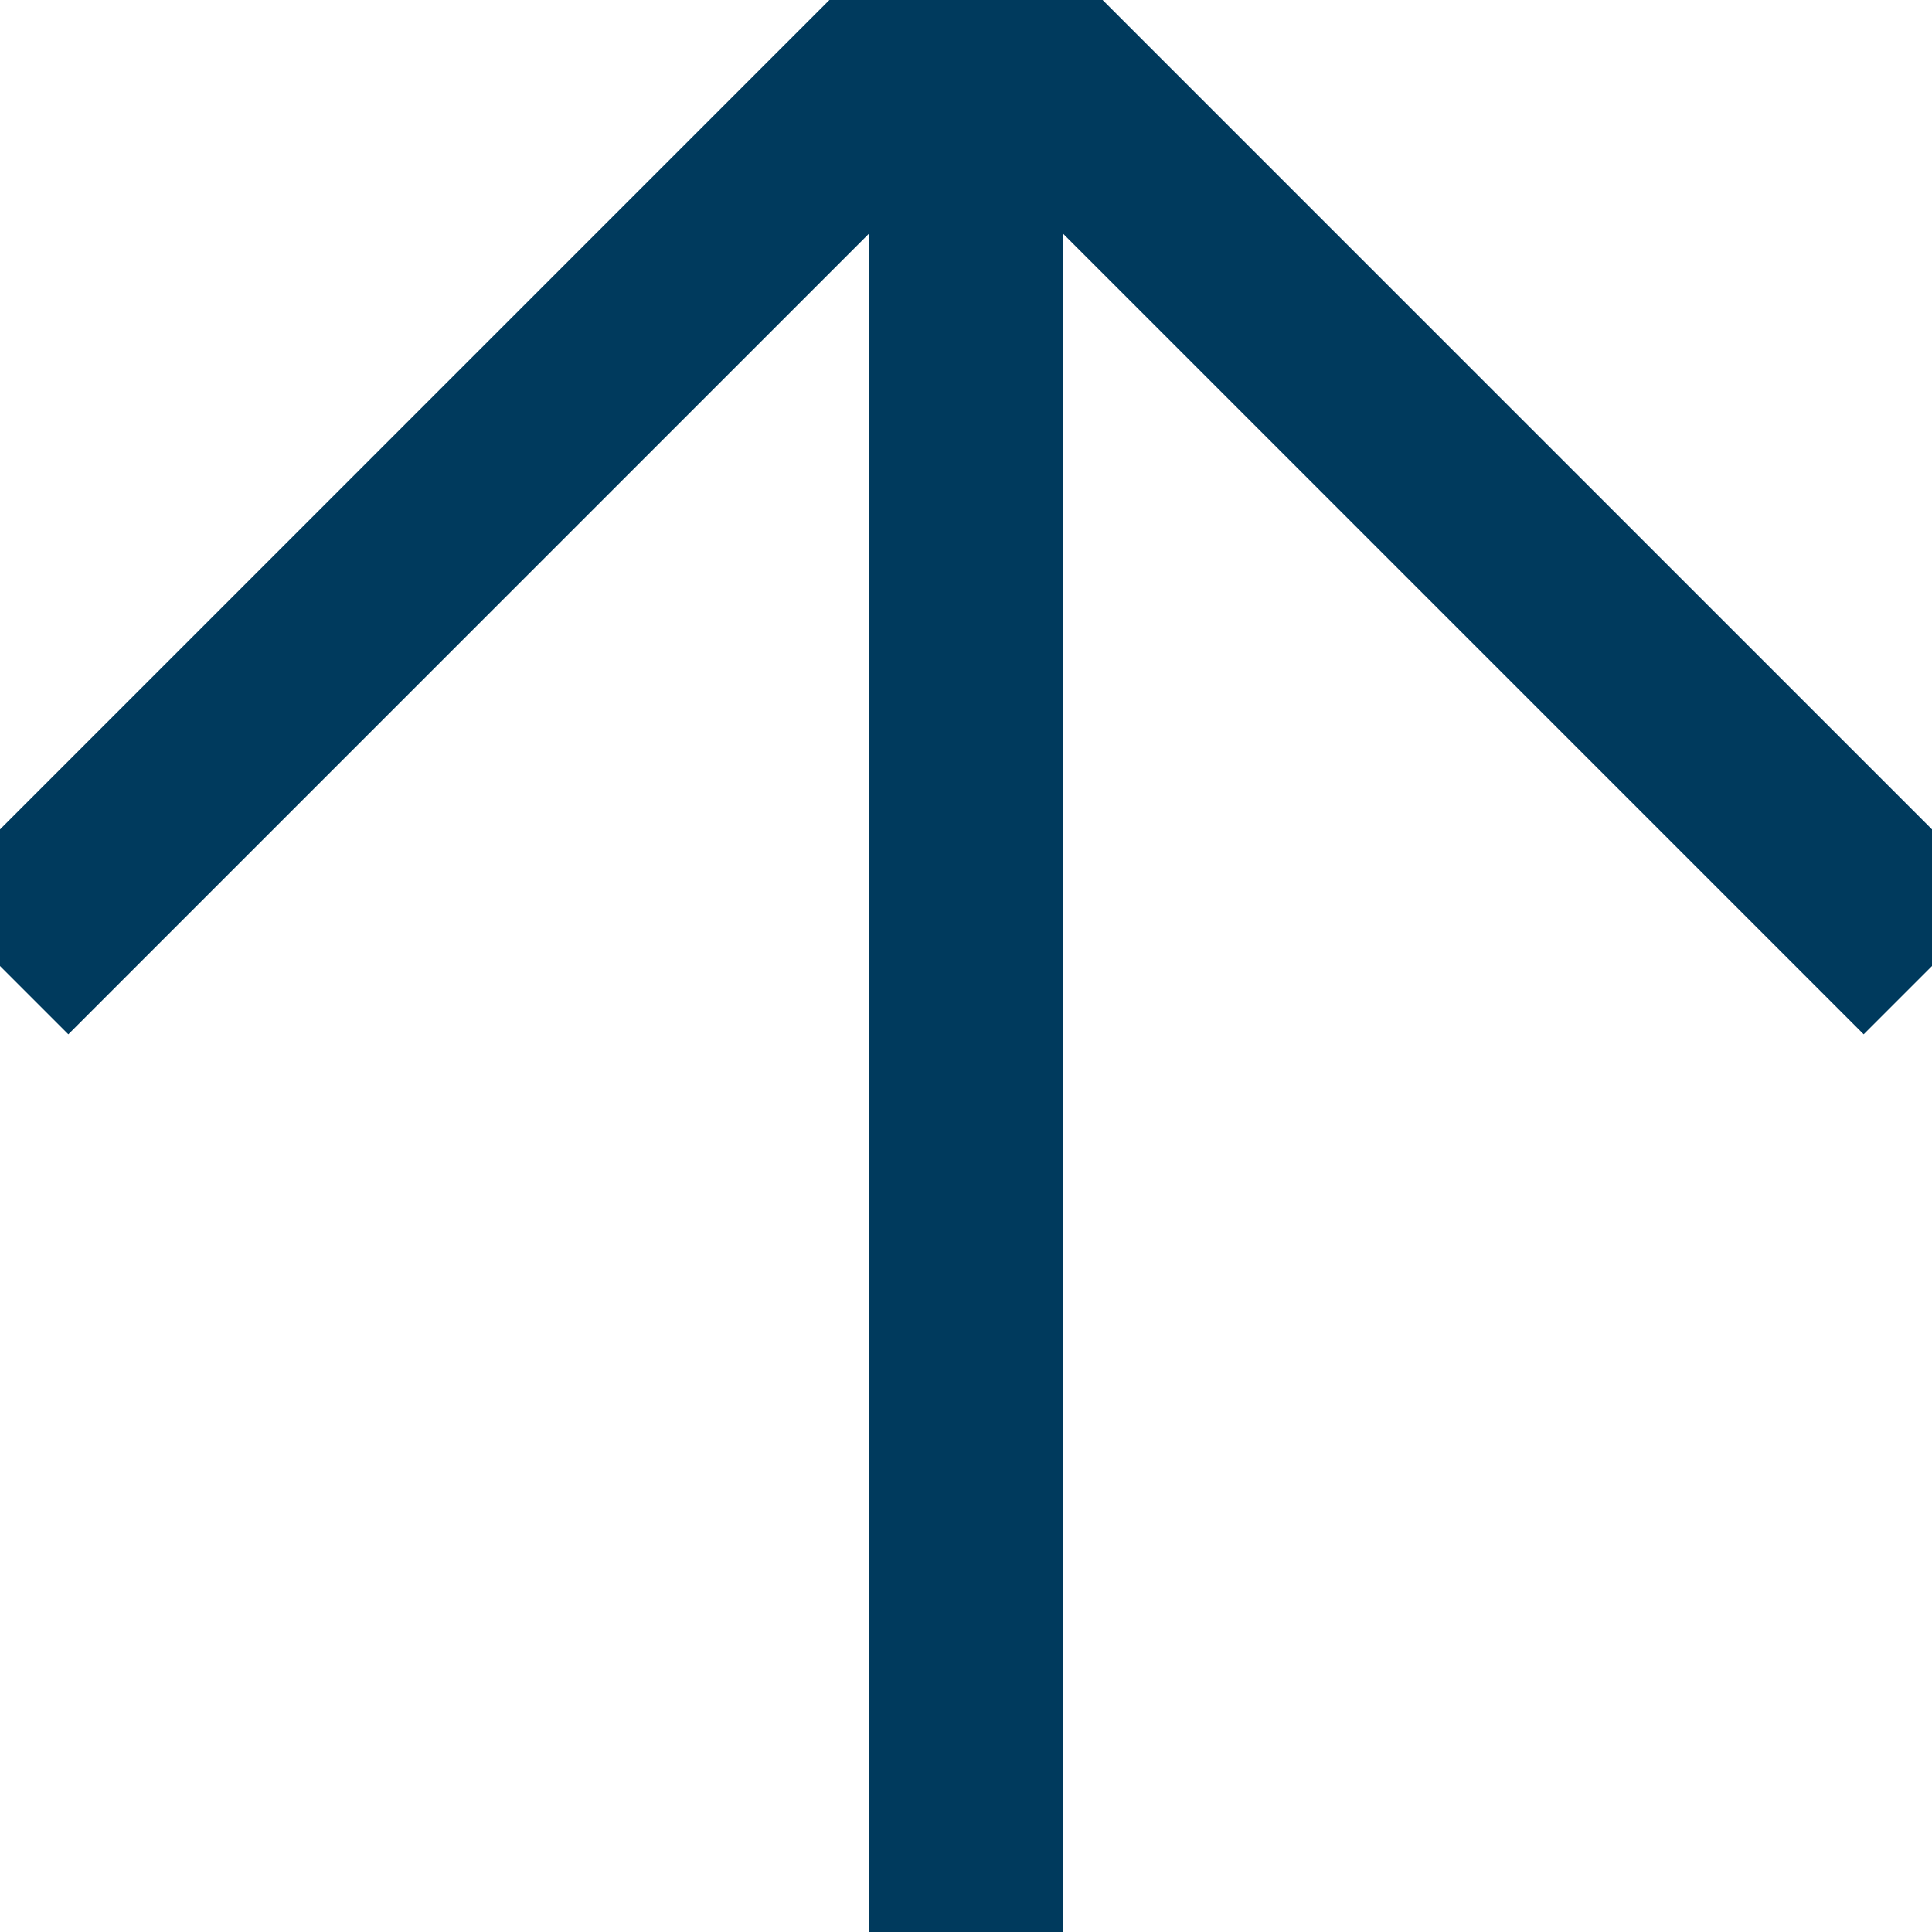
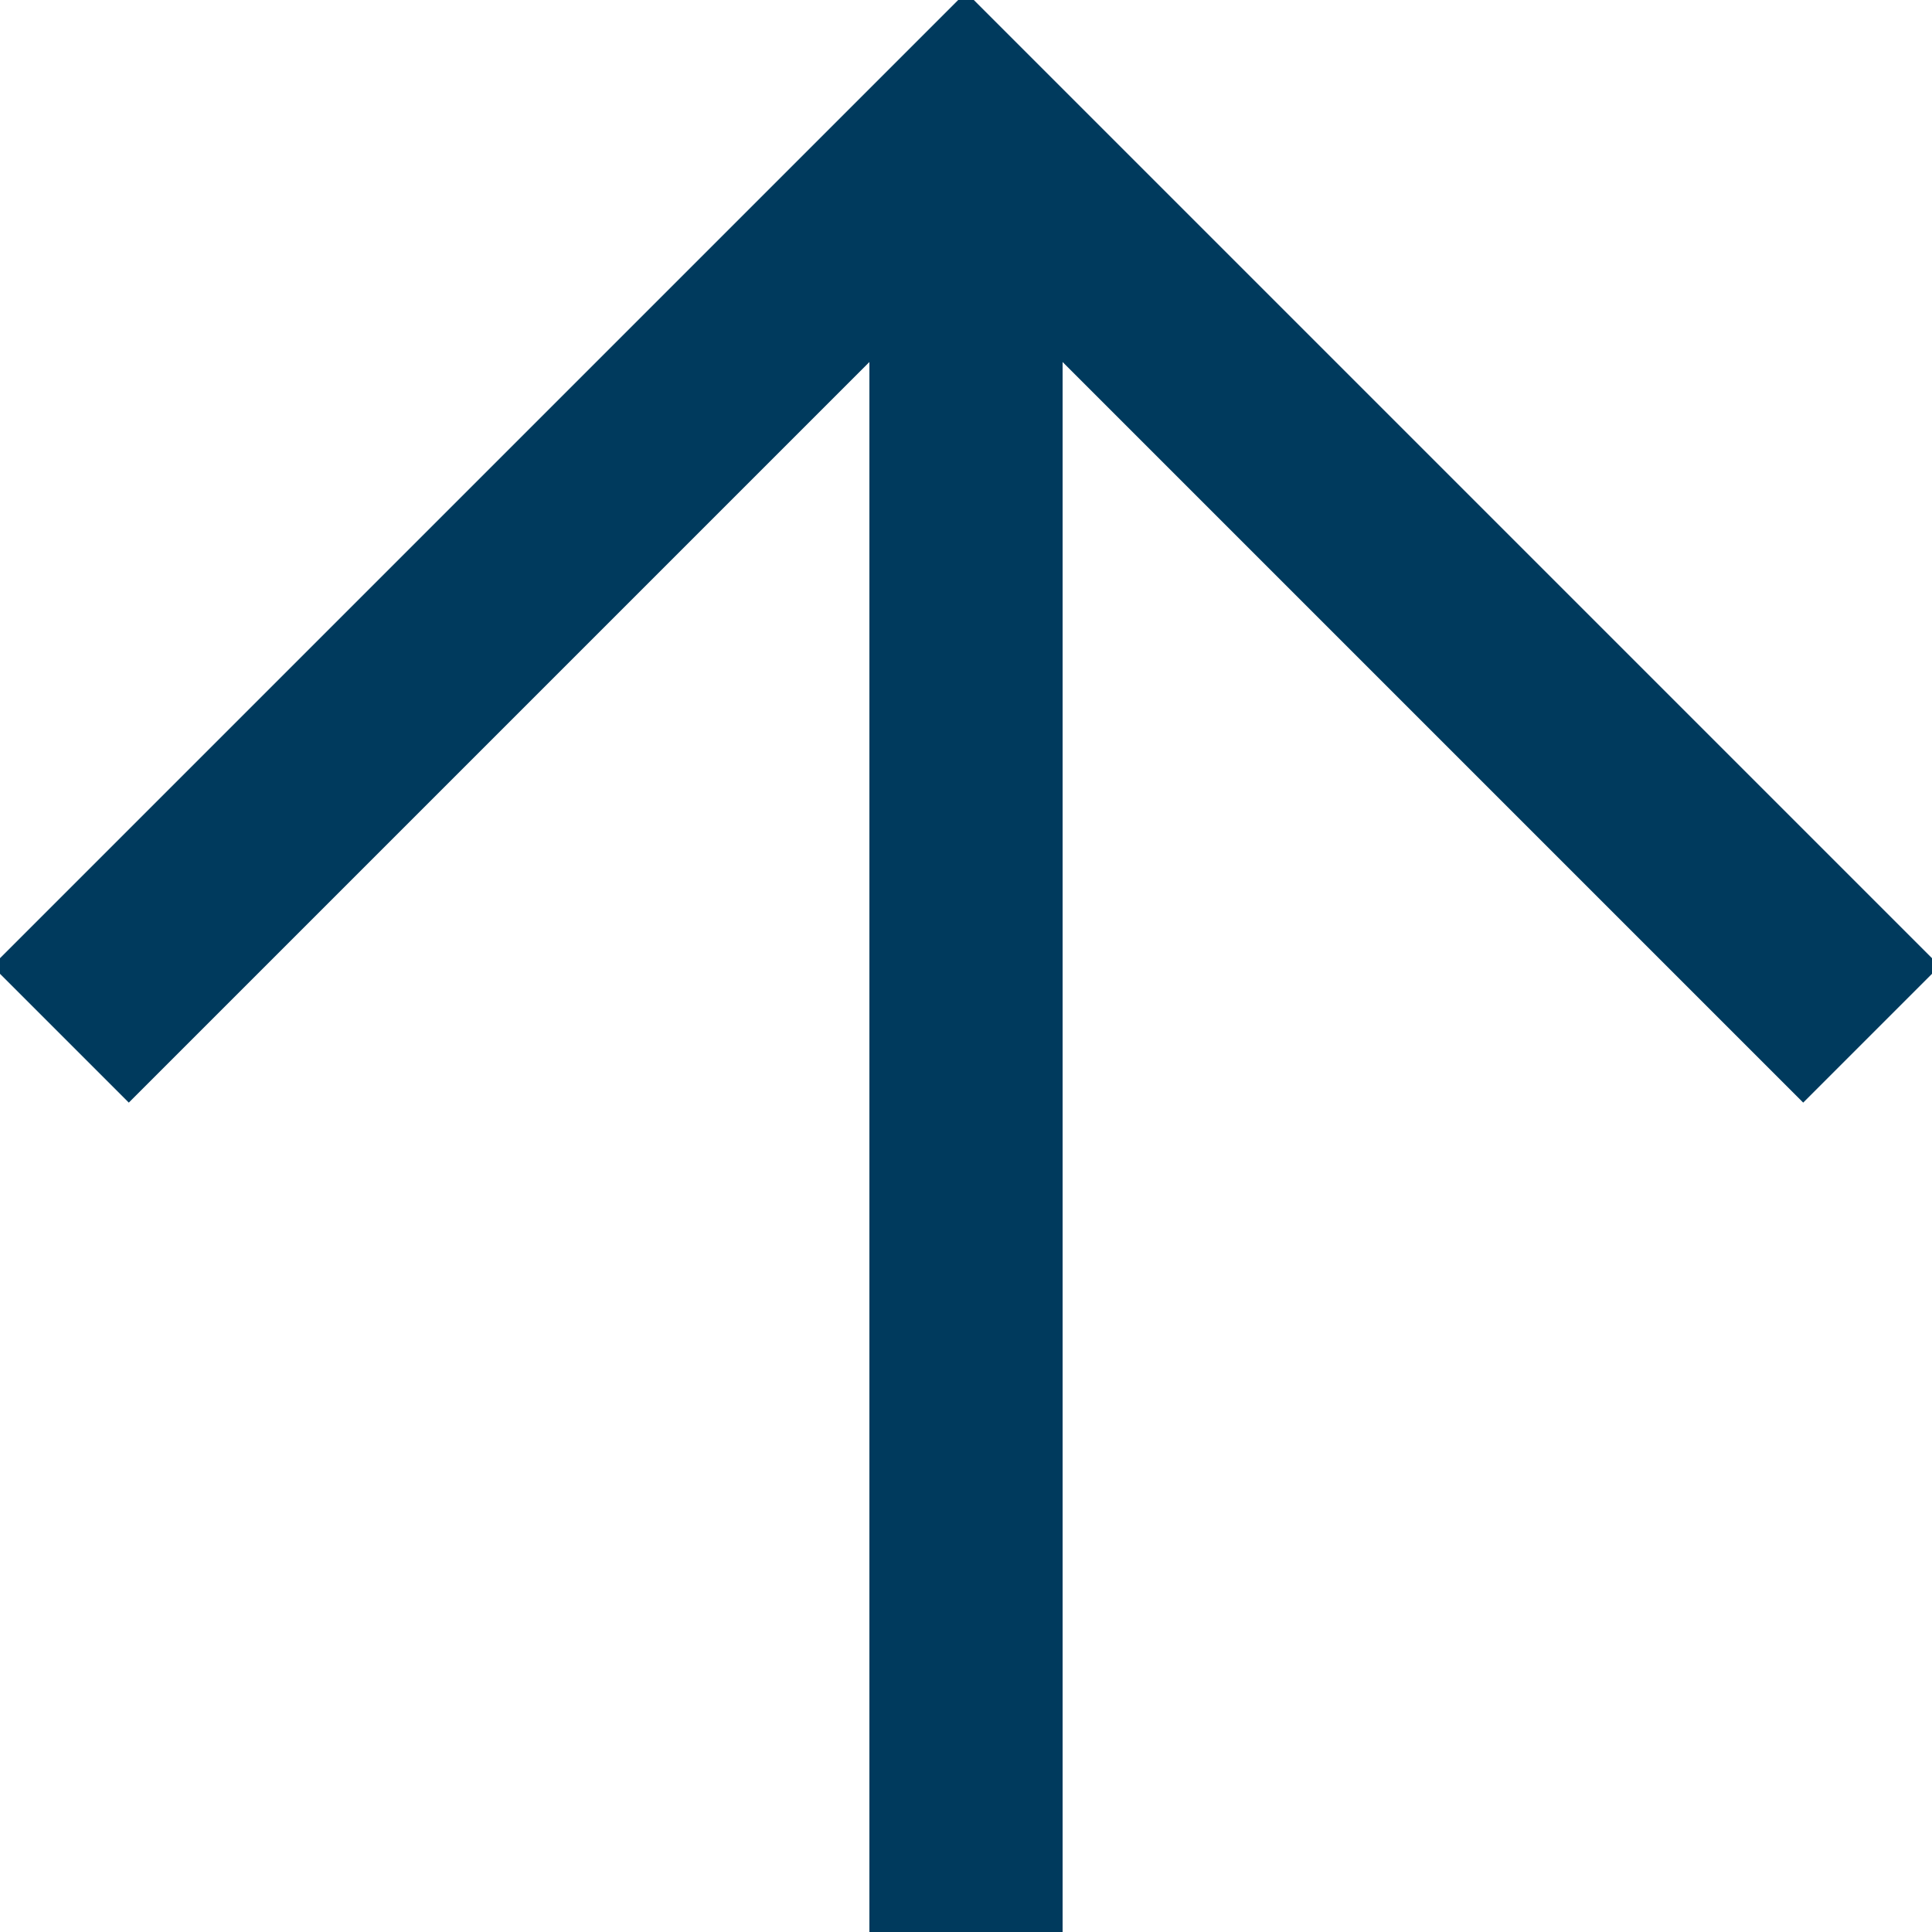
<svg xmlns="http://www.w3.org/2000/svg" width="30px" height="30px" viewBox="0 0 30 30" zoomAndPan="disable" preserveAspectRatio="none">
-   <style type="text/css"> line { stroke: #003a5d; stroke-width: 3; } </style>
-   <line x1="0" y1="15" x2="15" y2="0" />
-   <line x1="30" y1="15" x2="15" y2="0" />
-   <line x1="15" y1="30" x2="15" y2="0" />
+   <path d="M 15 30 v -26 M 2 15 l 13 -13 l 13 13" stroke="#003a5d" stroke-width="3" fill="none" stroke-linecap="square" />
</svg>
